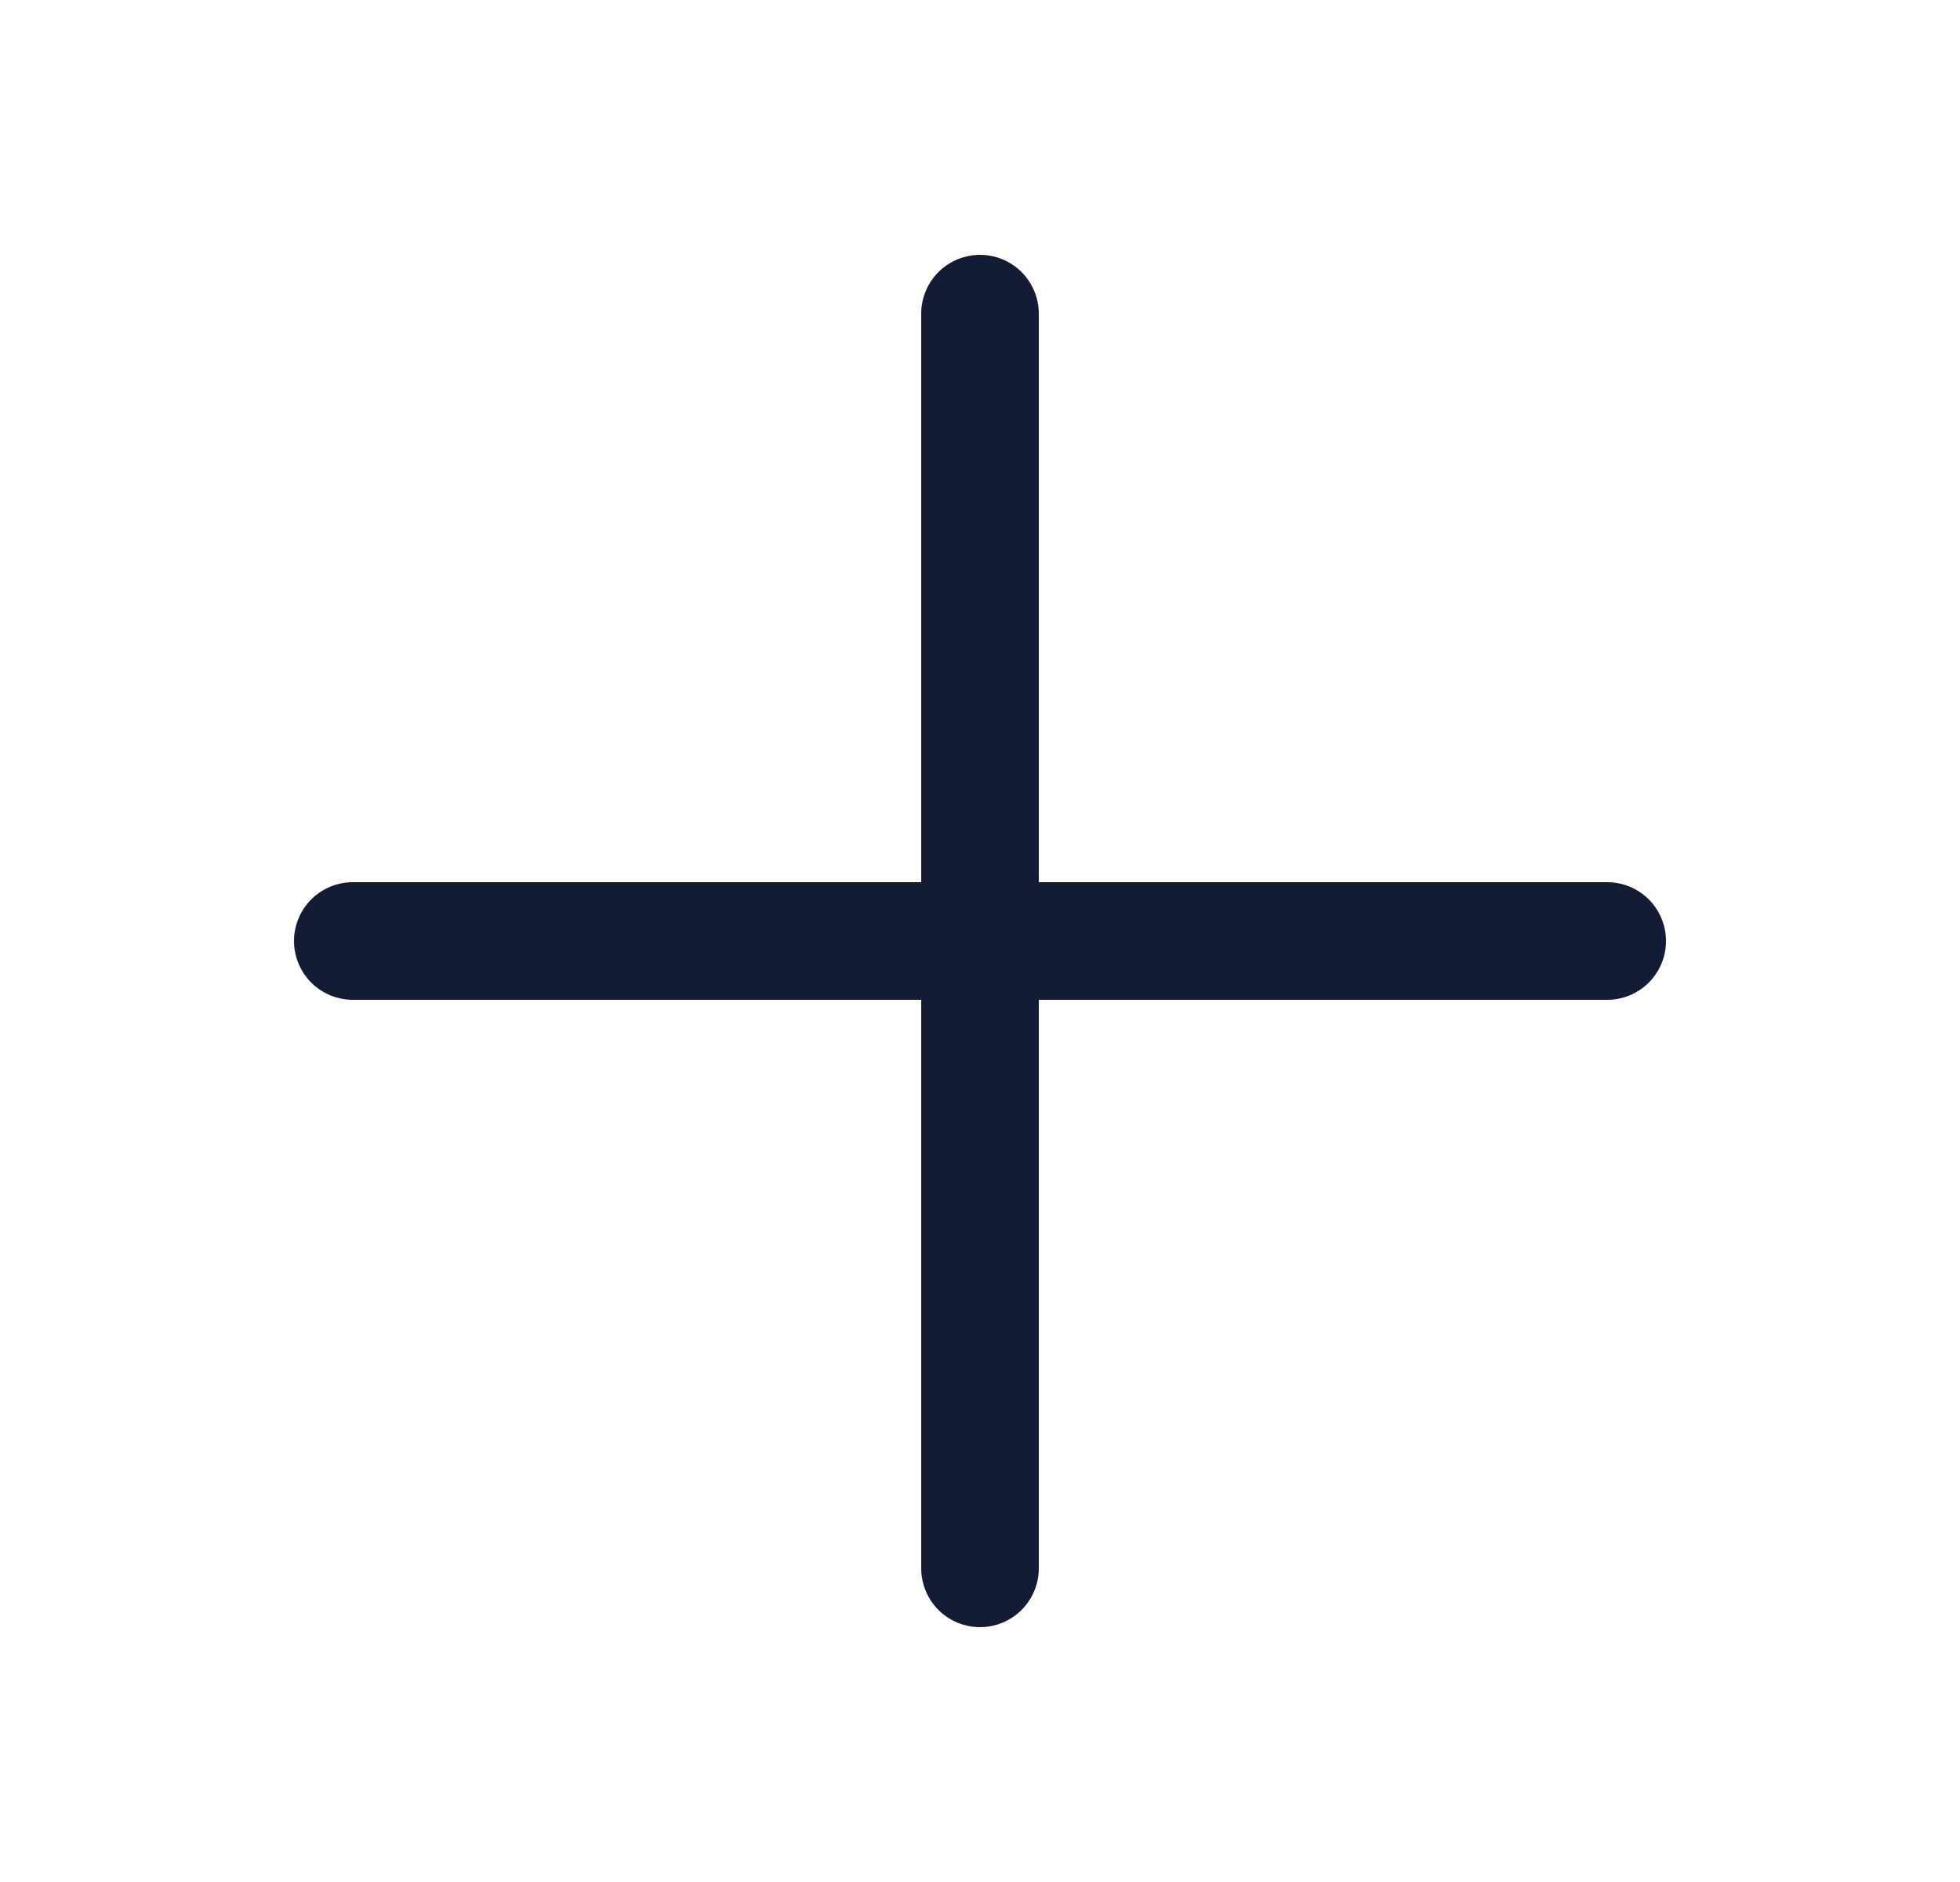
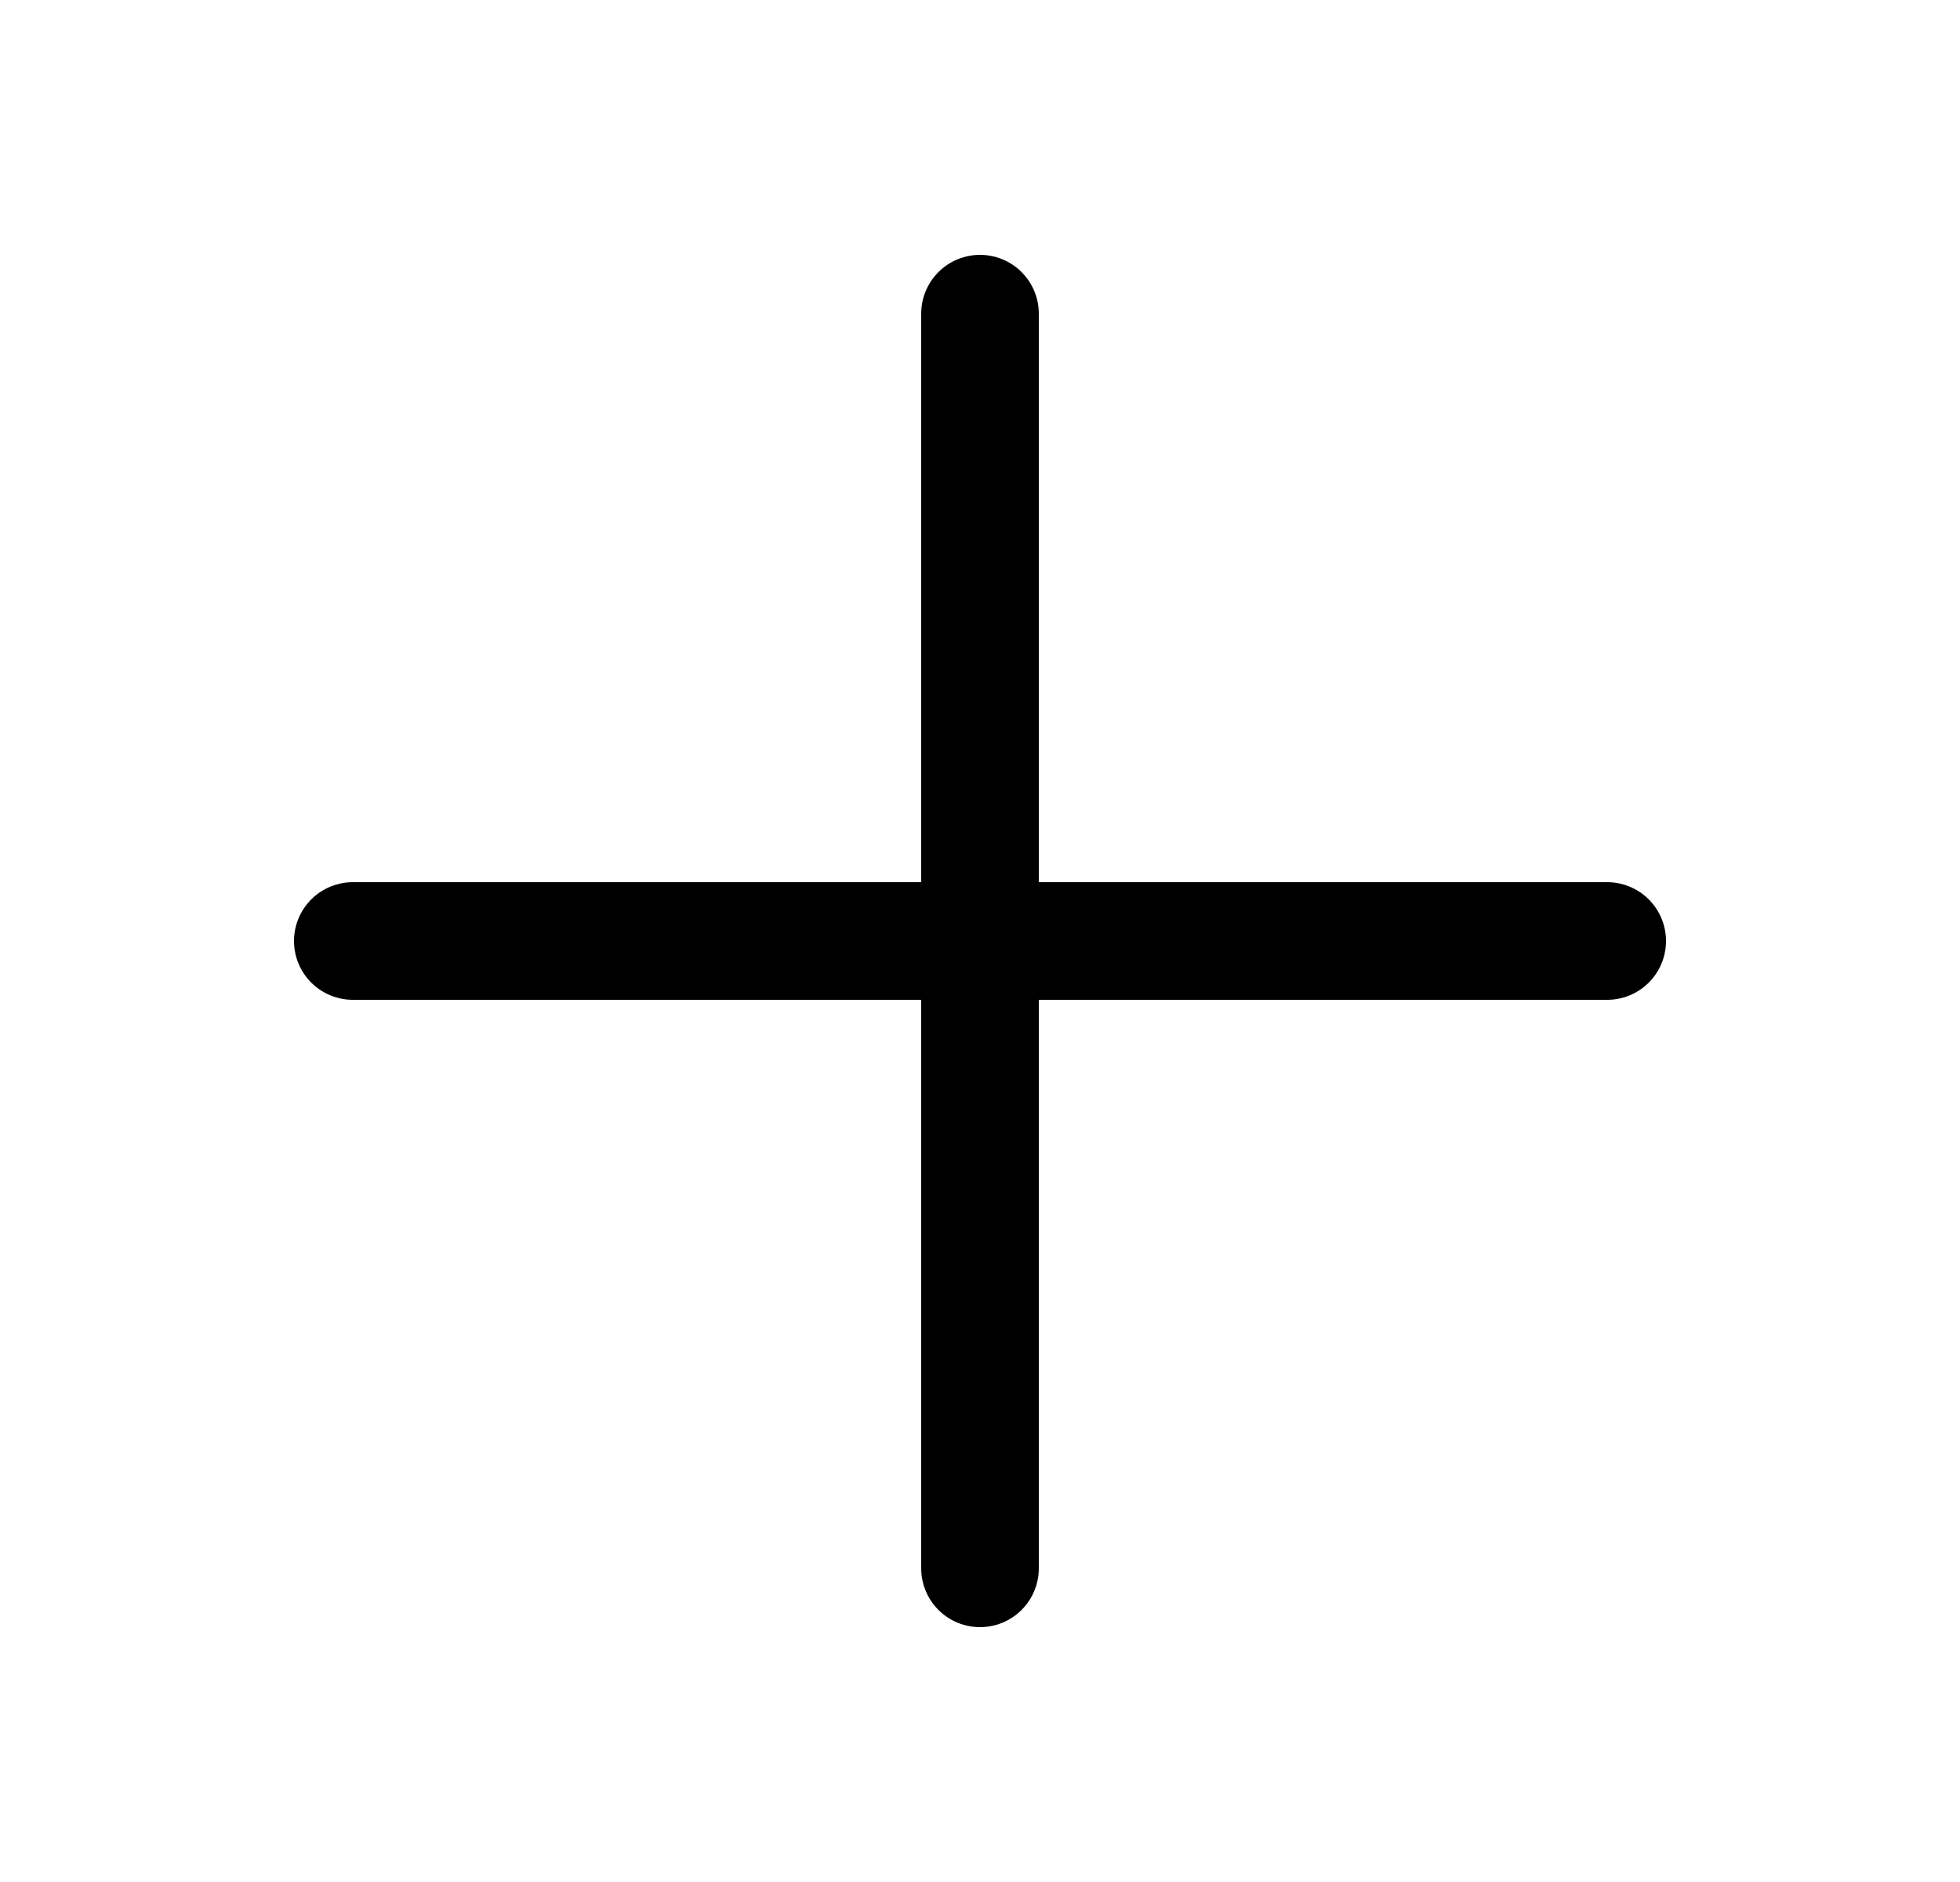
<svg xmlns="http://www.w3.org/2000/svg" width="25" height="24" viewBox="0 0 25 24" fill="none">
-   <path d="M12.5 4V20M20.5 12H4.5" stroke="#141B34" stroke-width="1.5" stroke-linecap="round" stroke-linejoin="round" />
+   <path d="M12.5 4V20M20.5 12H4.5" stroke="currentColor" stroke-width="1.5" stroke-linecap="round" stroke-linejoin="round" />
</svg>
